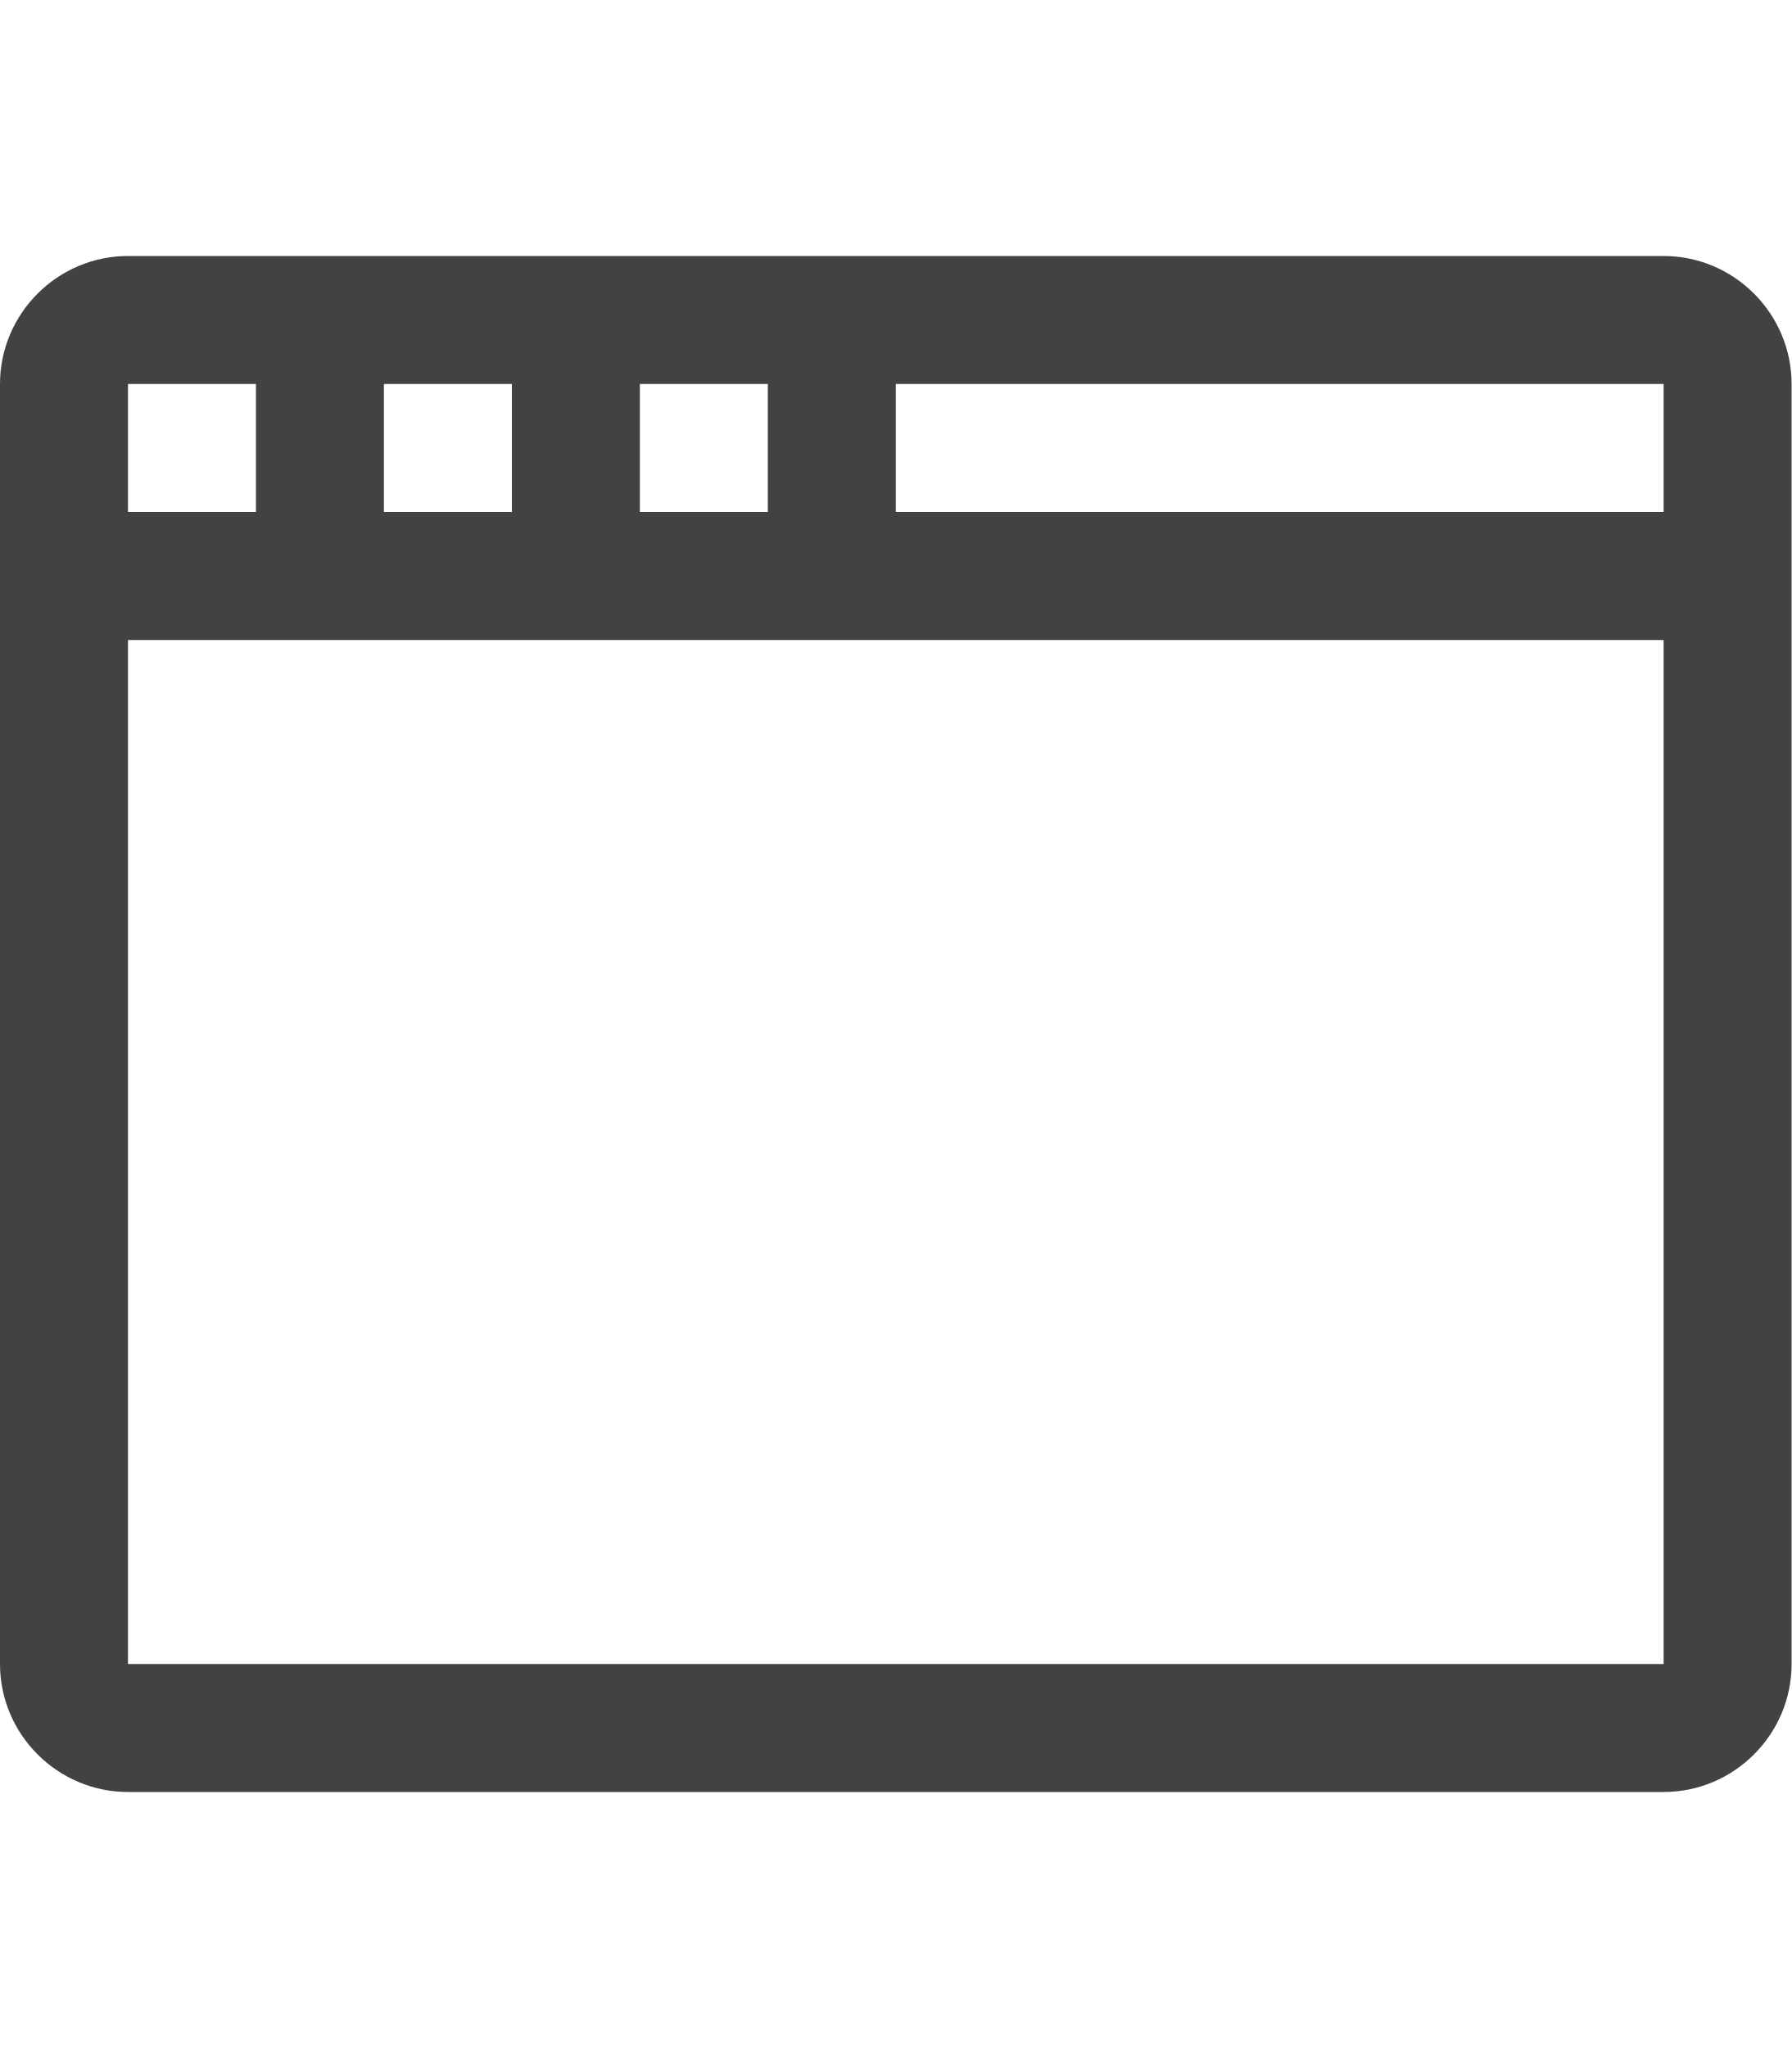
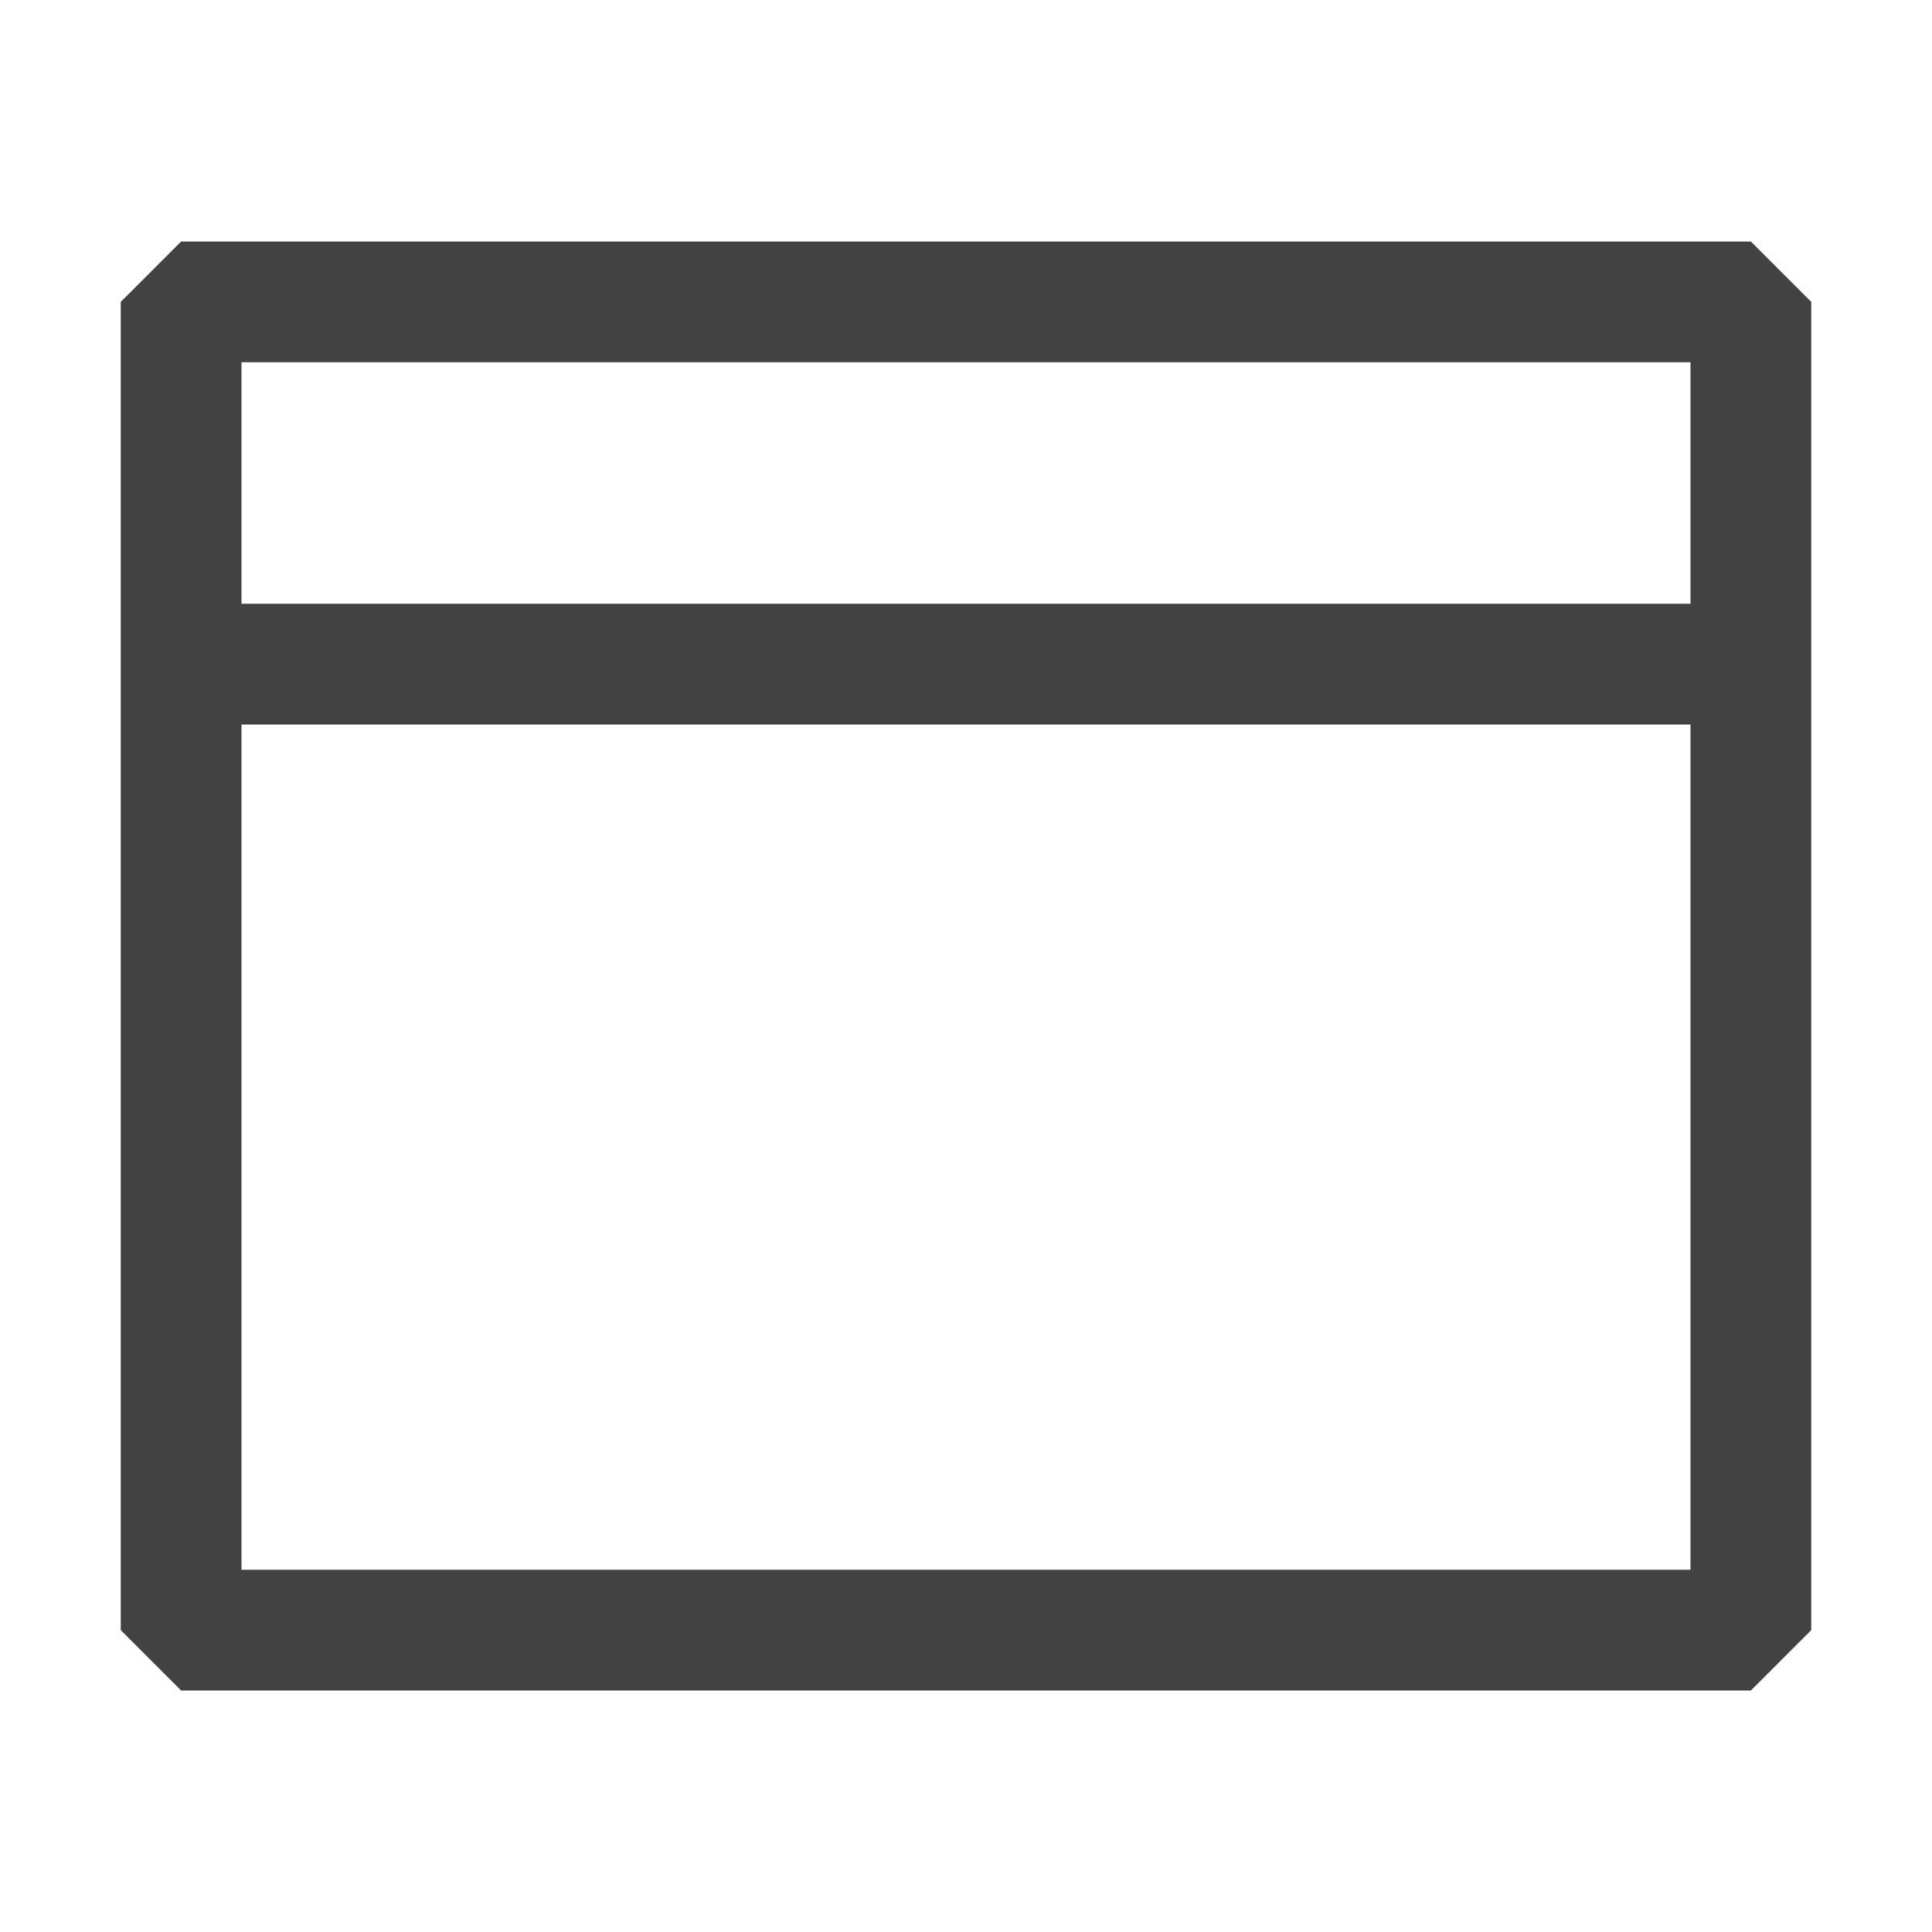
- <svg xmlns="http://www.w3.org/2000/svg" width="14" height="16" viewBox="0 0 14 16">
-   <path style="fill:#424242" fill-rule="evenodd" d="M5 3h1v1H5V3zM3 3h1v1H3V3zM1 3h1v1H1V3zm12 10H1V5h12v8zm0-9H7V3h6v1zm1-1c0-.55-.45-1-1-1H1c-.55 0-1 .45-1 1v10c0 .55.45 1 1 1h12c.55 0 1-.45 1-1V3z" />
+ <svg xmlns="http://www.w3.org/2000/svg" width="16" height="16" viewBox="0 0 16 16" fill="none">
+   <path fill-rule="evenodd" clip-rule="evenodd" d="M14.5 14H1.5L1 13.5V2.5L1.5 2H2H14H14.5L15 2.5V13.5L14.5 14ZM14 3H2V5H14V3ZM14 6V13H2V6H14Z" fill="#424242" />
</svg>
